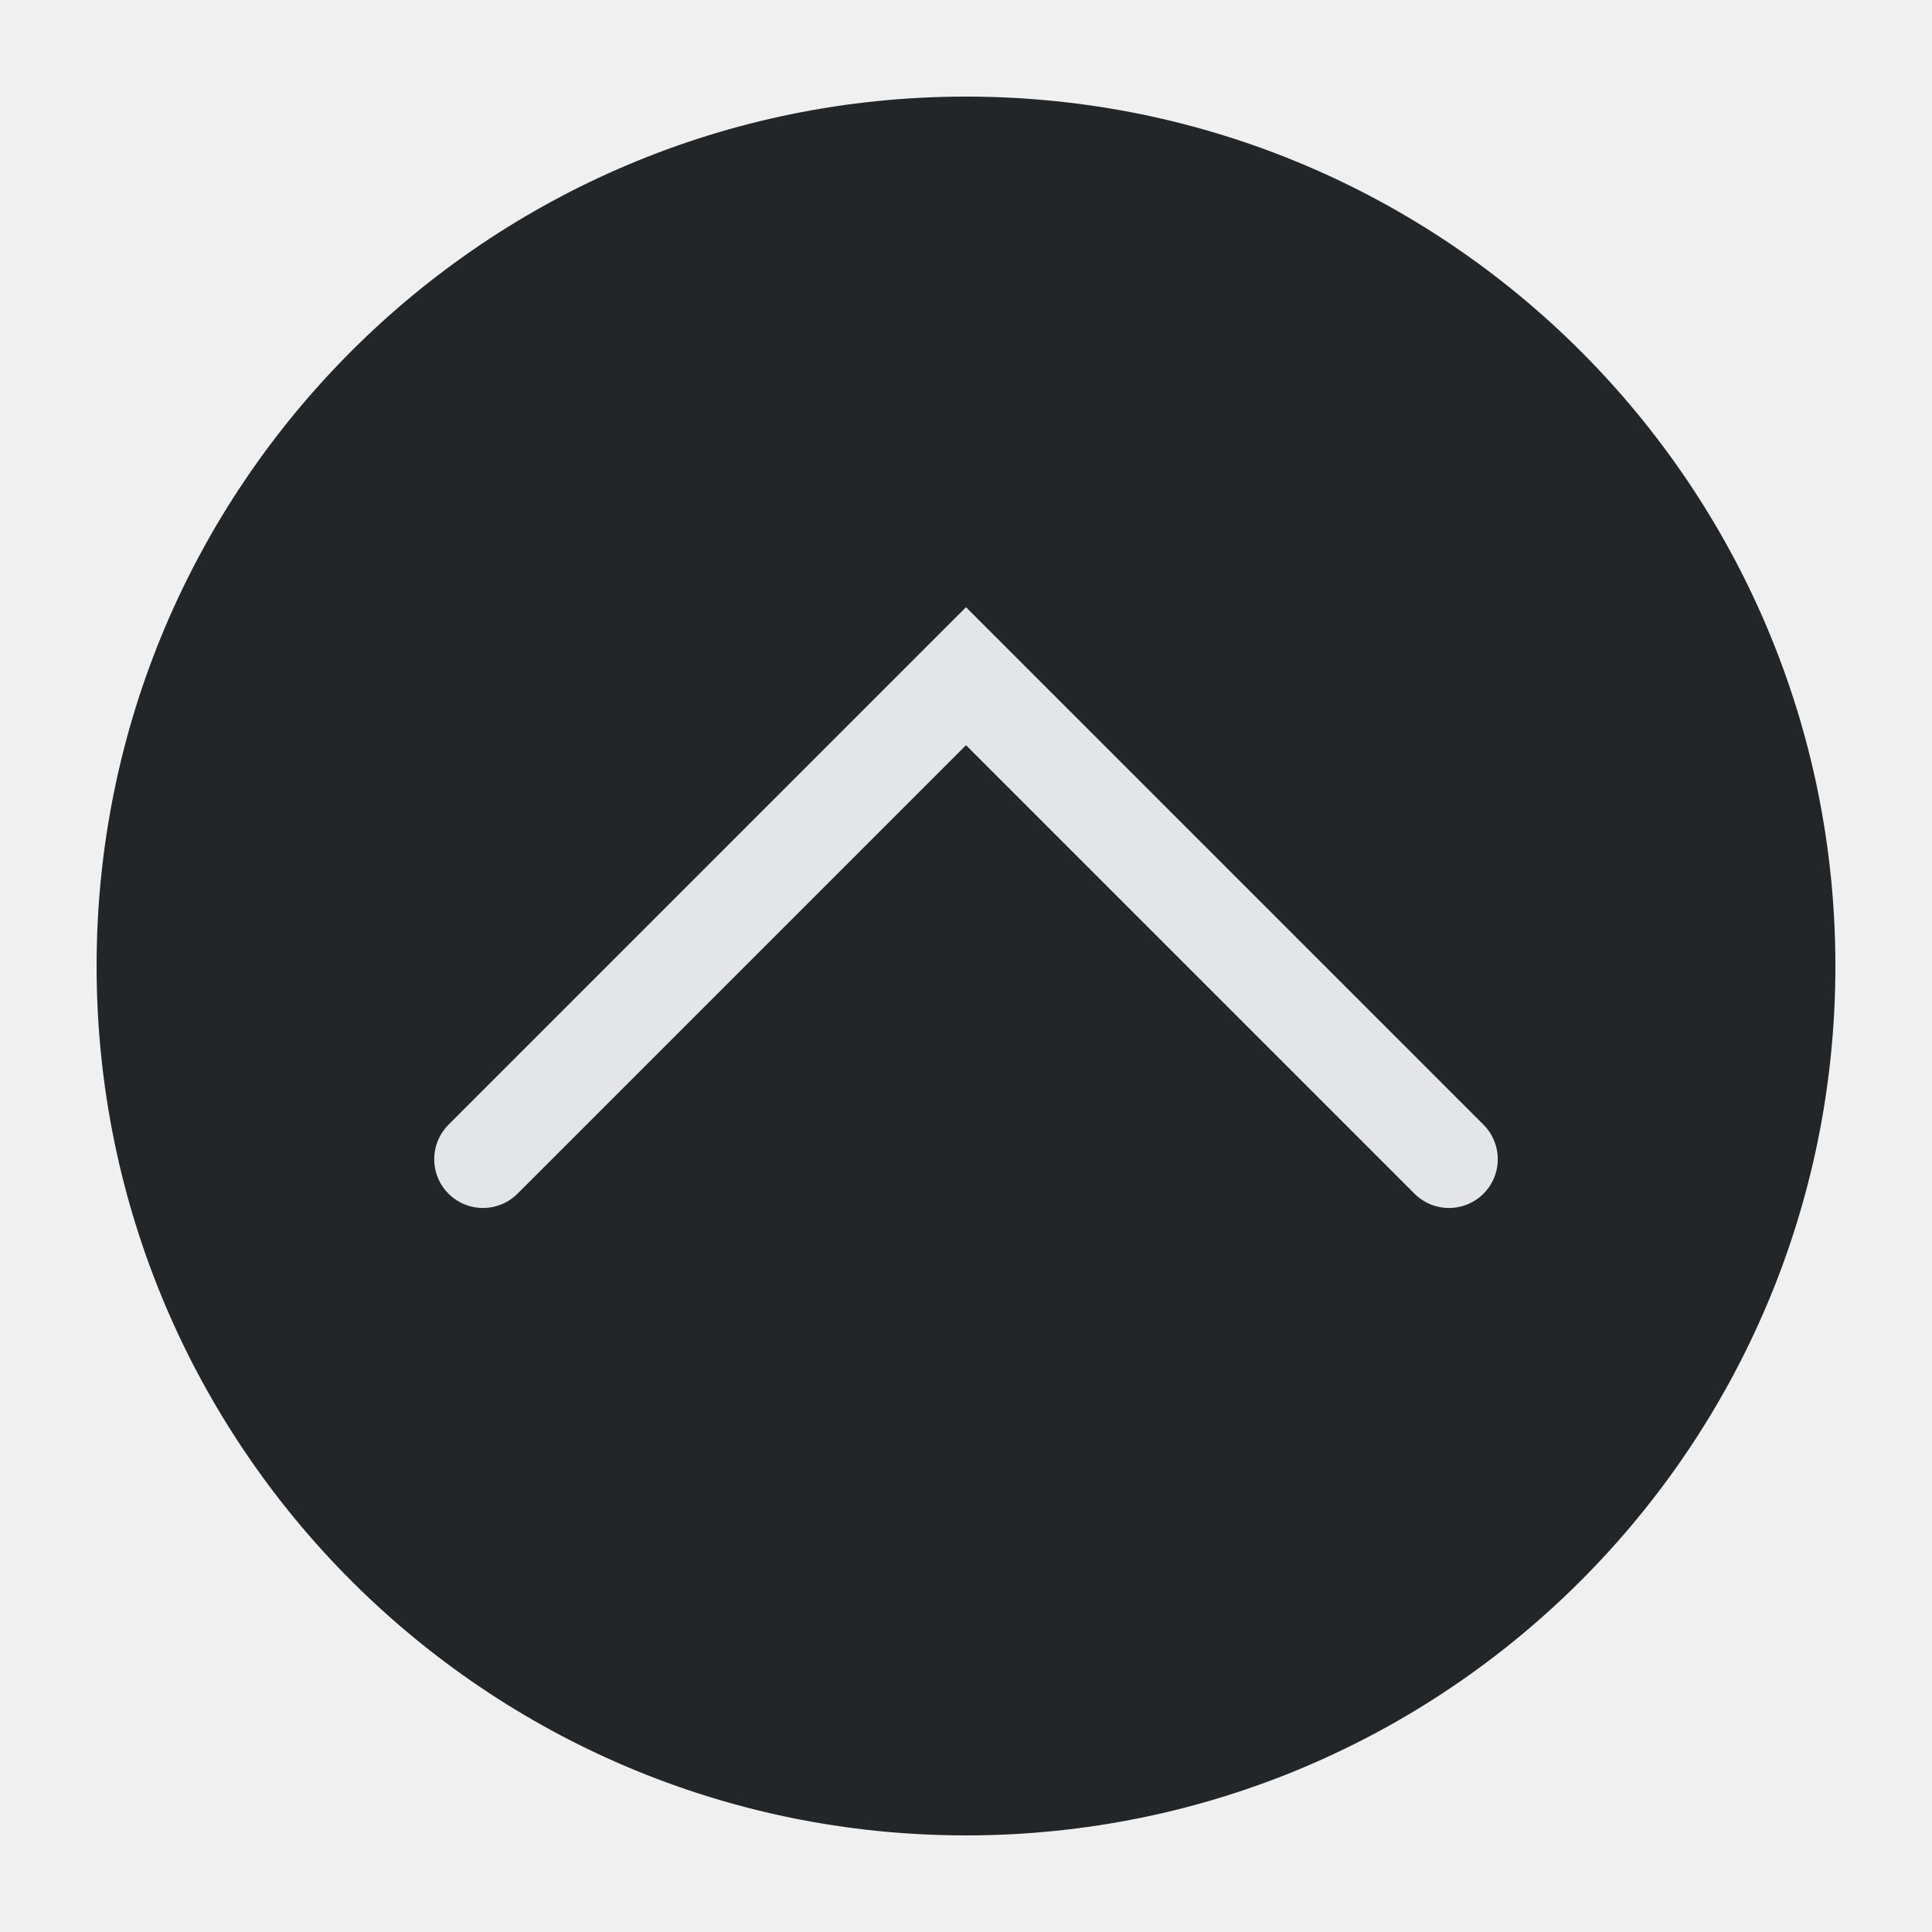
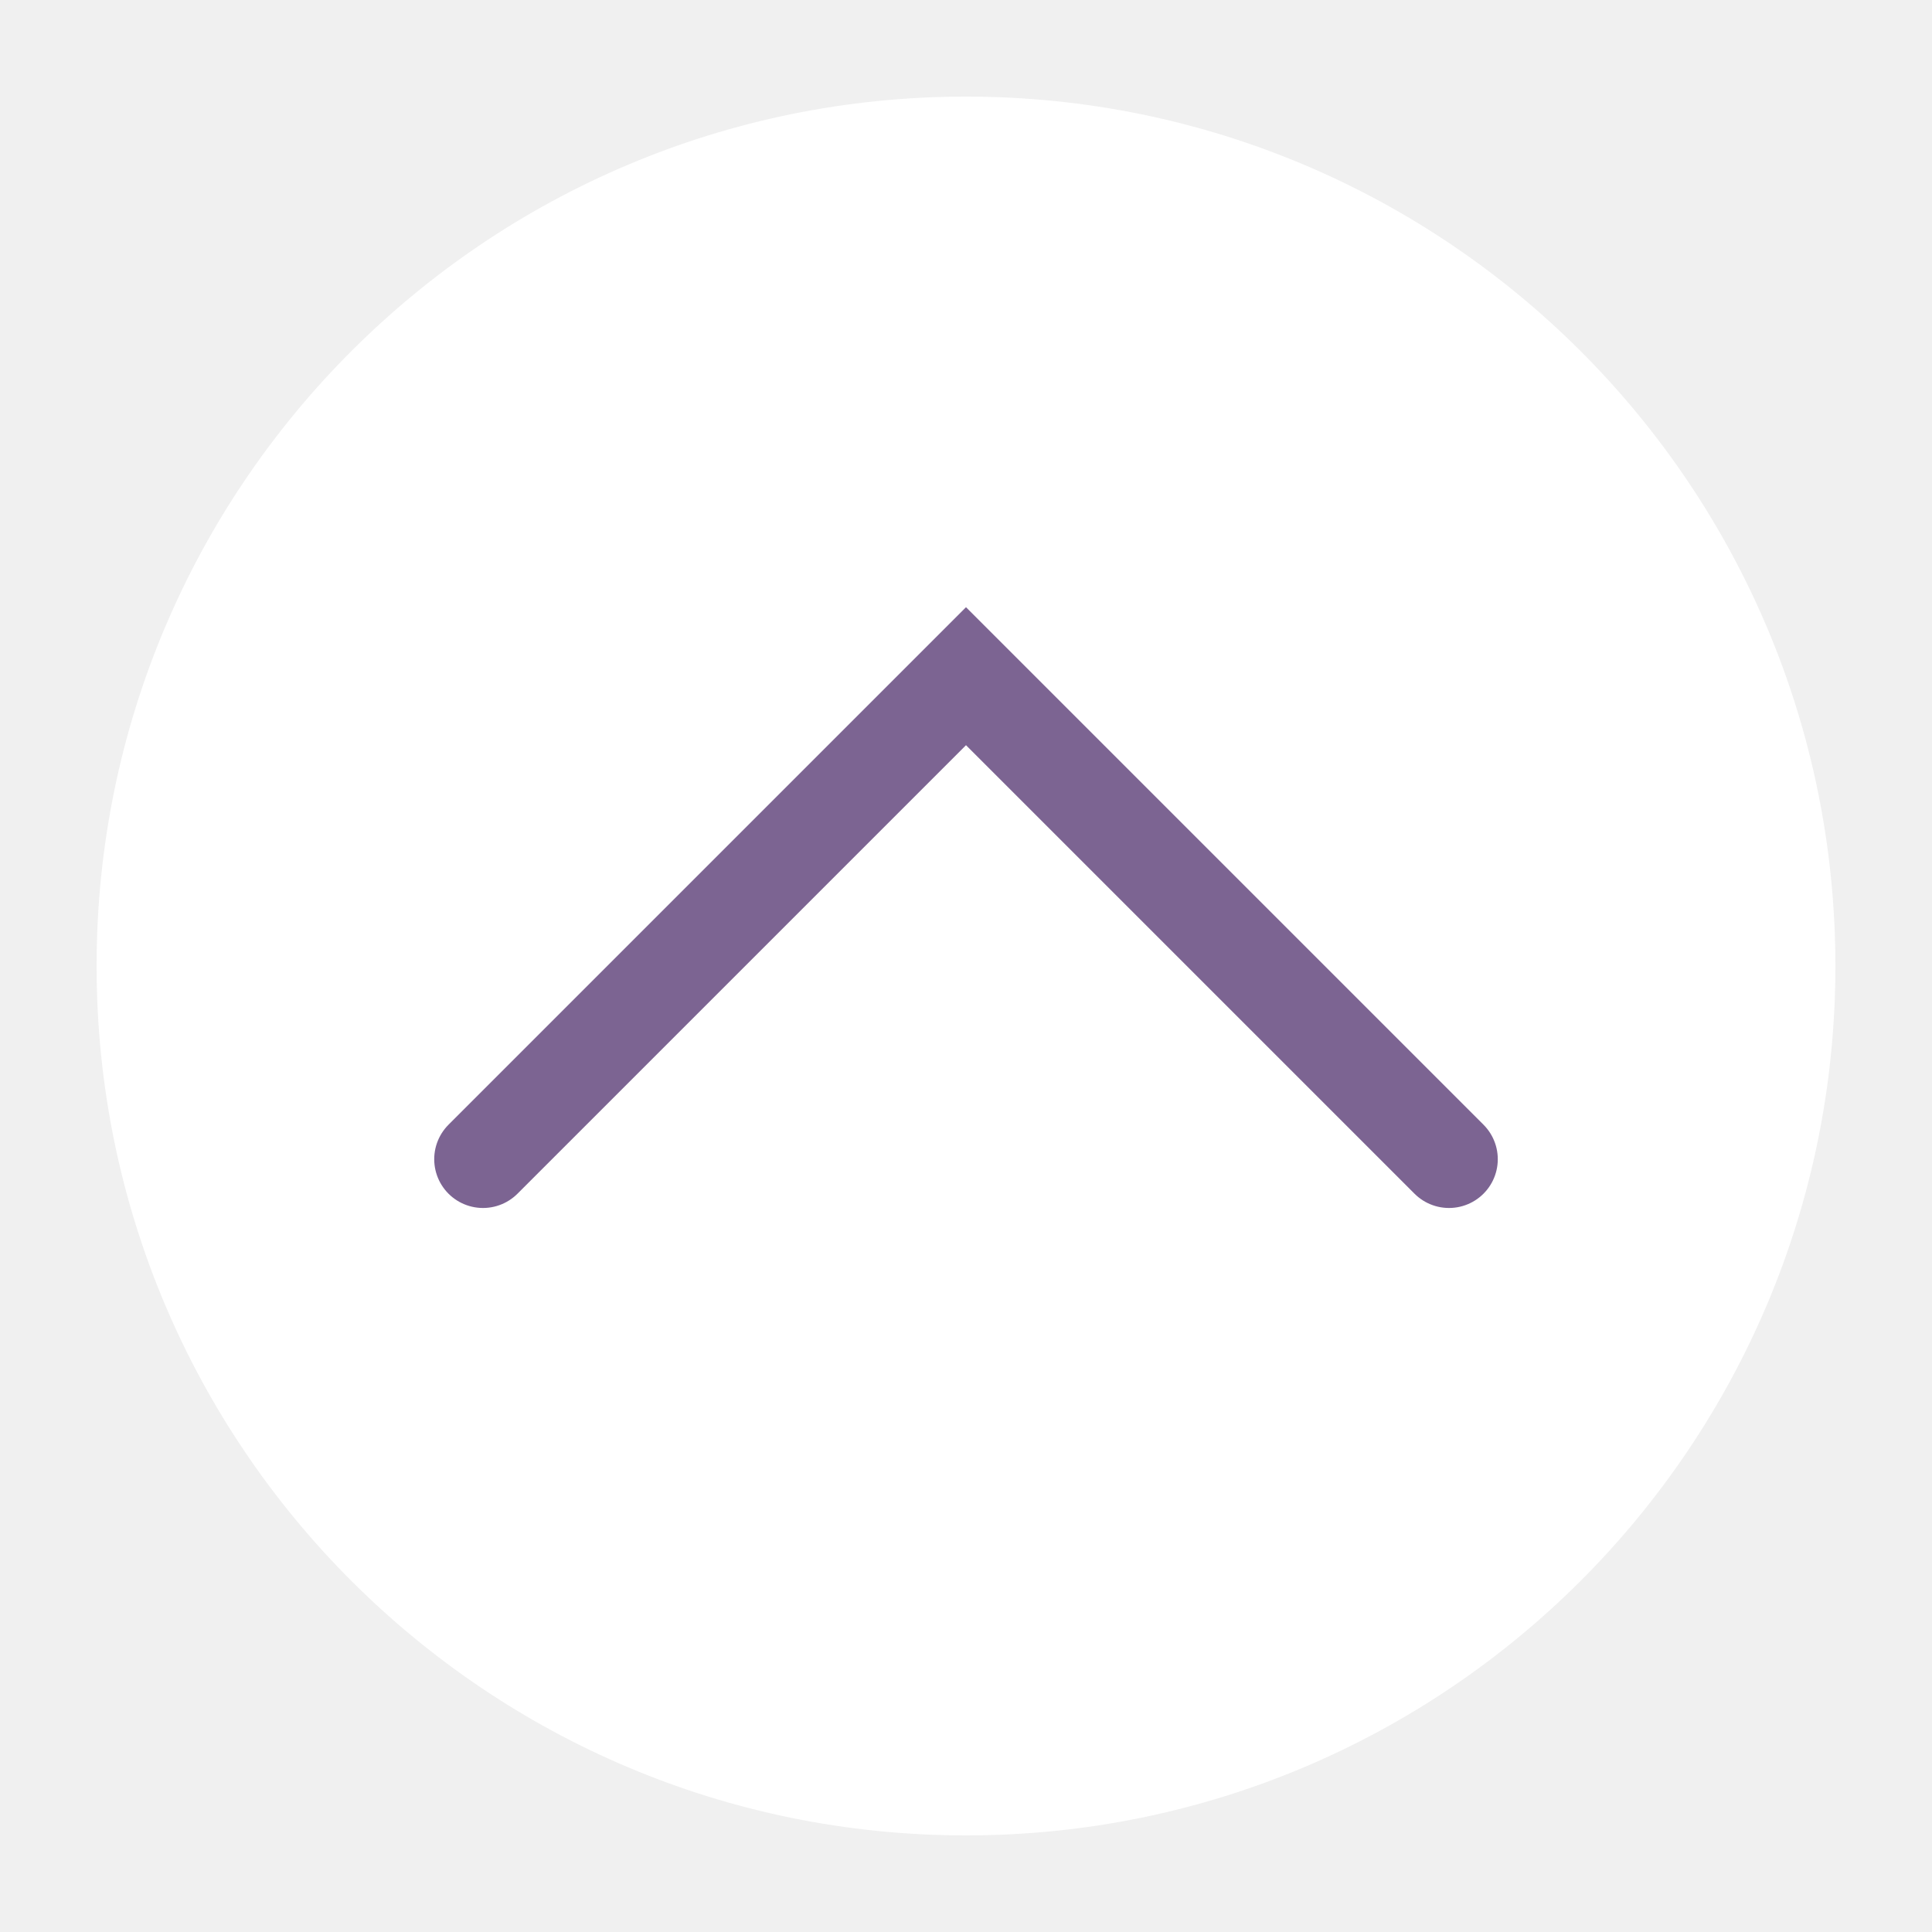
<svg xmlns="http://www.w3.org/2000/svg" viewBox="0 0 50 50" version="1.2" baseProfile="tiny">
  <defs>
</defs>
  <g fill="none" stroke="black" stroke-width="1" fill-rule="evenodd" stroke-linecap="square" stroke-linejoin="bevel">
-     <g fill="#232629" fill-opacity="1" stroke="none" transform="matrix(2.5,0,0,2.5,2.5,2.5)" font-family="IBM Plex Sans" font-size="12" font-weight="400" font-style="normal">
+     <g fill="#ffffff" fill-opacity="1" stroke="none" transform="matrix(2.5,0,0,2.5,2.5,2.5)" font-family="IBM Plex Sans" font-size="12" font-weight="400" font-style="normal">
      <circle cx="9" cy="9" r="9" />
    </g>
-     <g fill="none" stroke="#e3e5e7" stroke-opacity="1" stroke-width="1.01" stroke-linecap="round" stroke-linejoin="miter" stroke-miterlimit="2" transform="matrix(2.5,0,0,2.5,2.5,2.5)" font-family="IBM Plex Sans" font-size="12" font-weight="400" font-style="normal">
+     <g fill="none" stroke="#7c6492" stroke-opacity="1" stroke-width="1.01" stroke-linecap="round" stroke-linejoin="miter" stroke-miterlimit="2" transform="matrix(2.5,0,0,2.5,2.5,2.5)" font-family="IBM Plex Sans" font-size="12" font-weight="400" font-style="normal">
      <polyline fill="none" vector-effect="none" points="4,11 9,6 14,11 " />
    </g>
    <g fill="none" stroke="#000000" stroke-opacity="1" stroke-width="1" stroke-linecap="square" stroke-linejoin="bevel" transform="matrix(1,0,0,1,0,0)" font-family="IBM Plex Sans" font-size="12" font-weight="400" font-style="normal">
</g>
  </g>
</svg>
